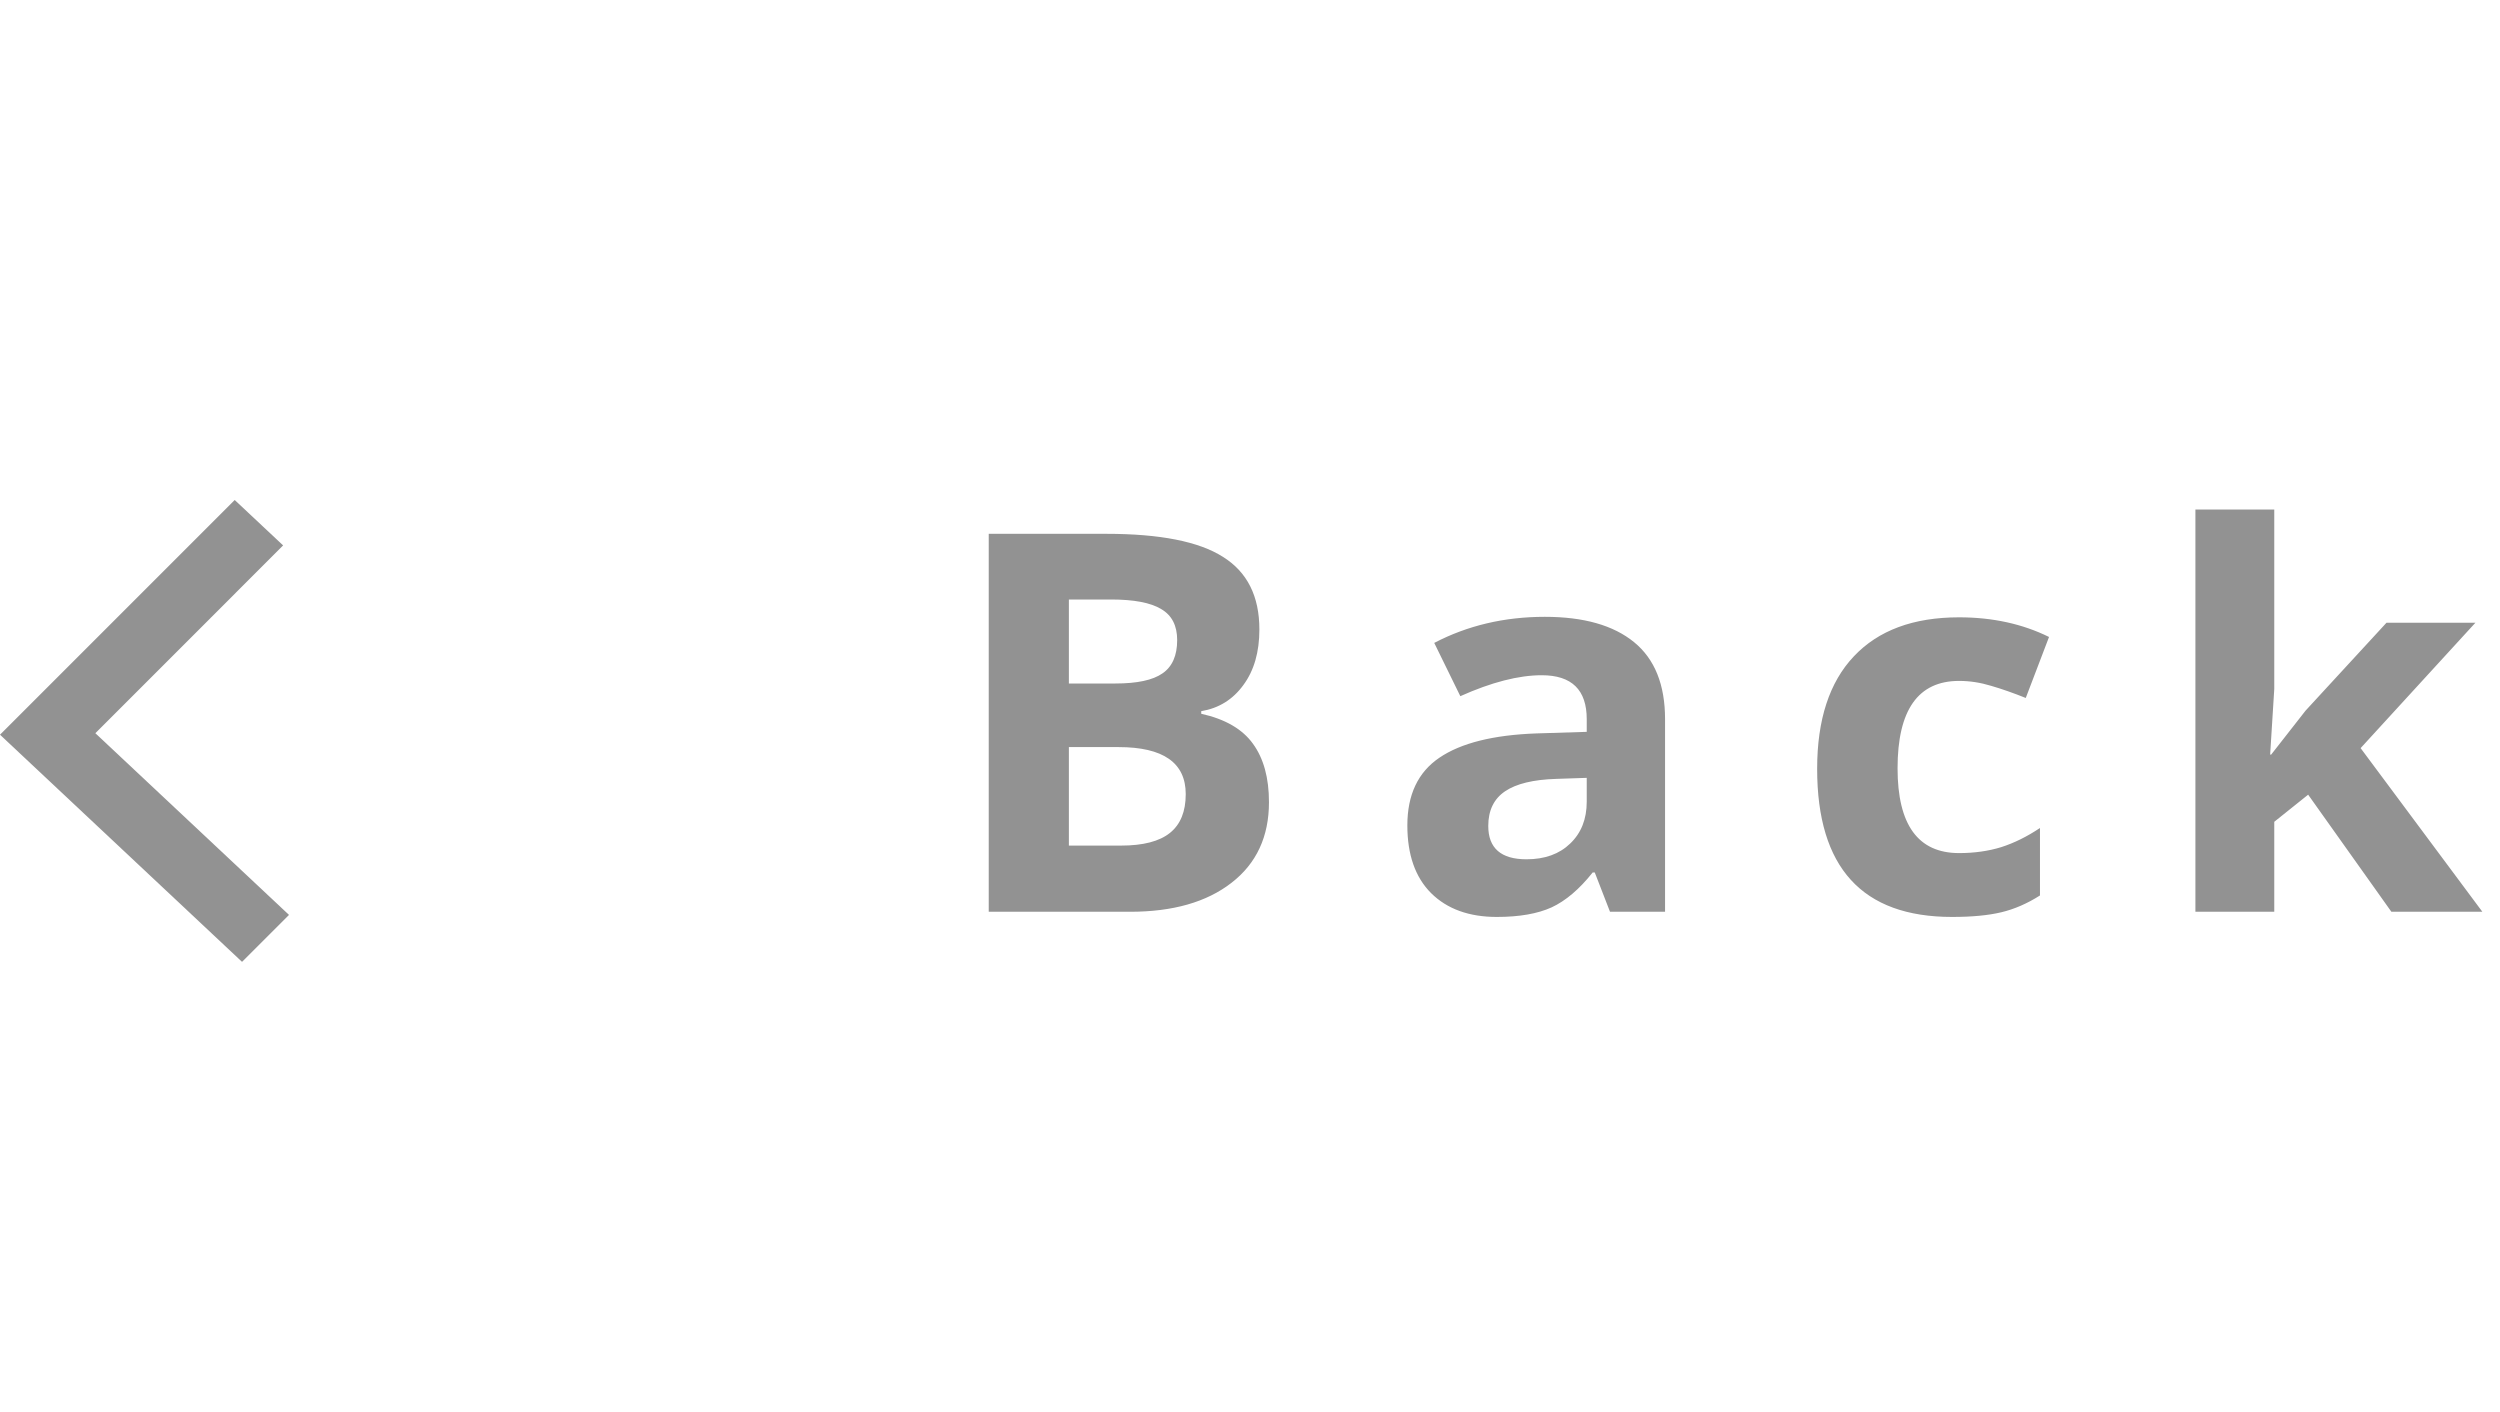
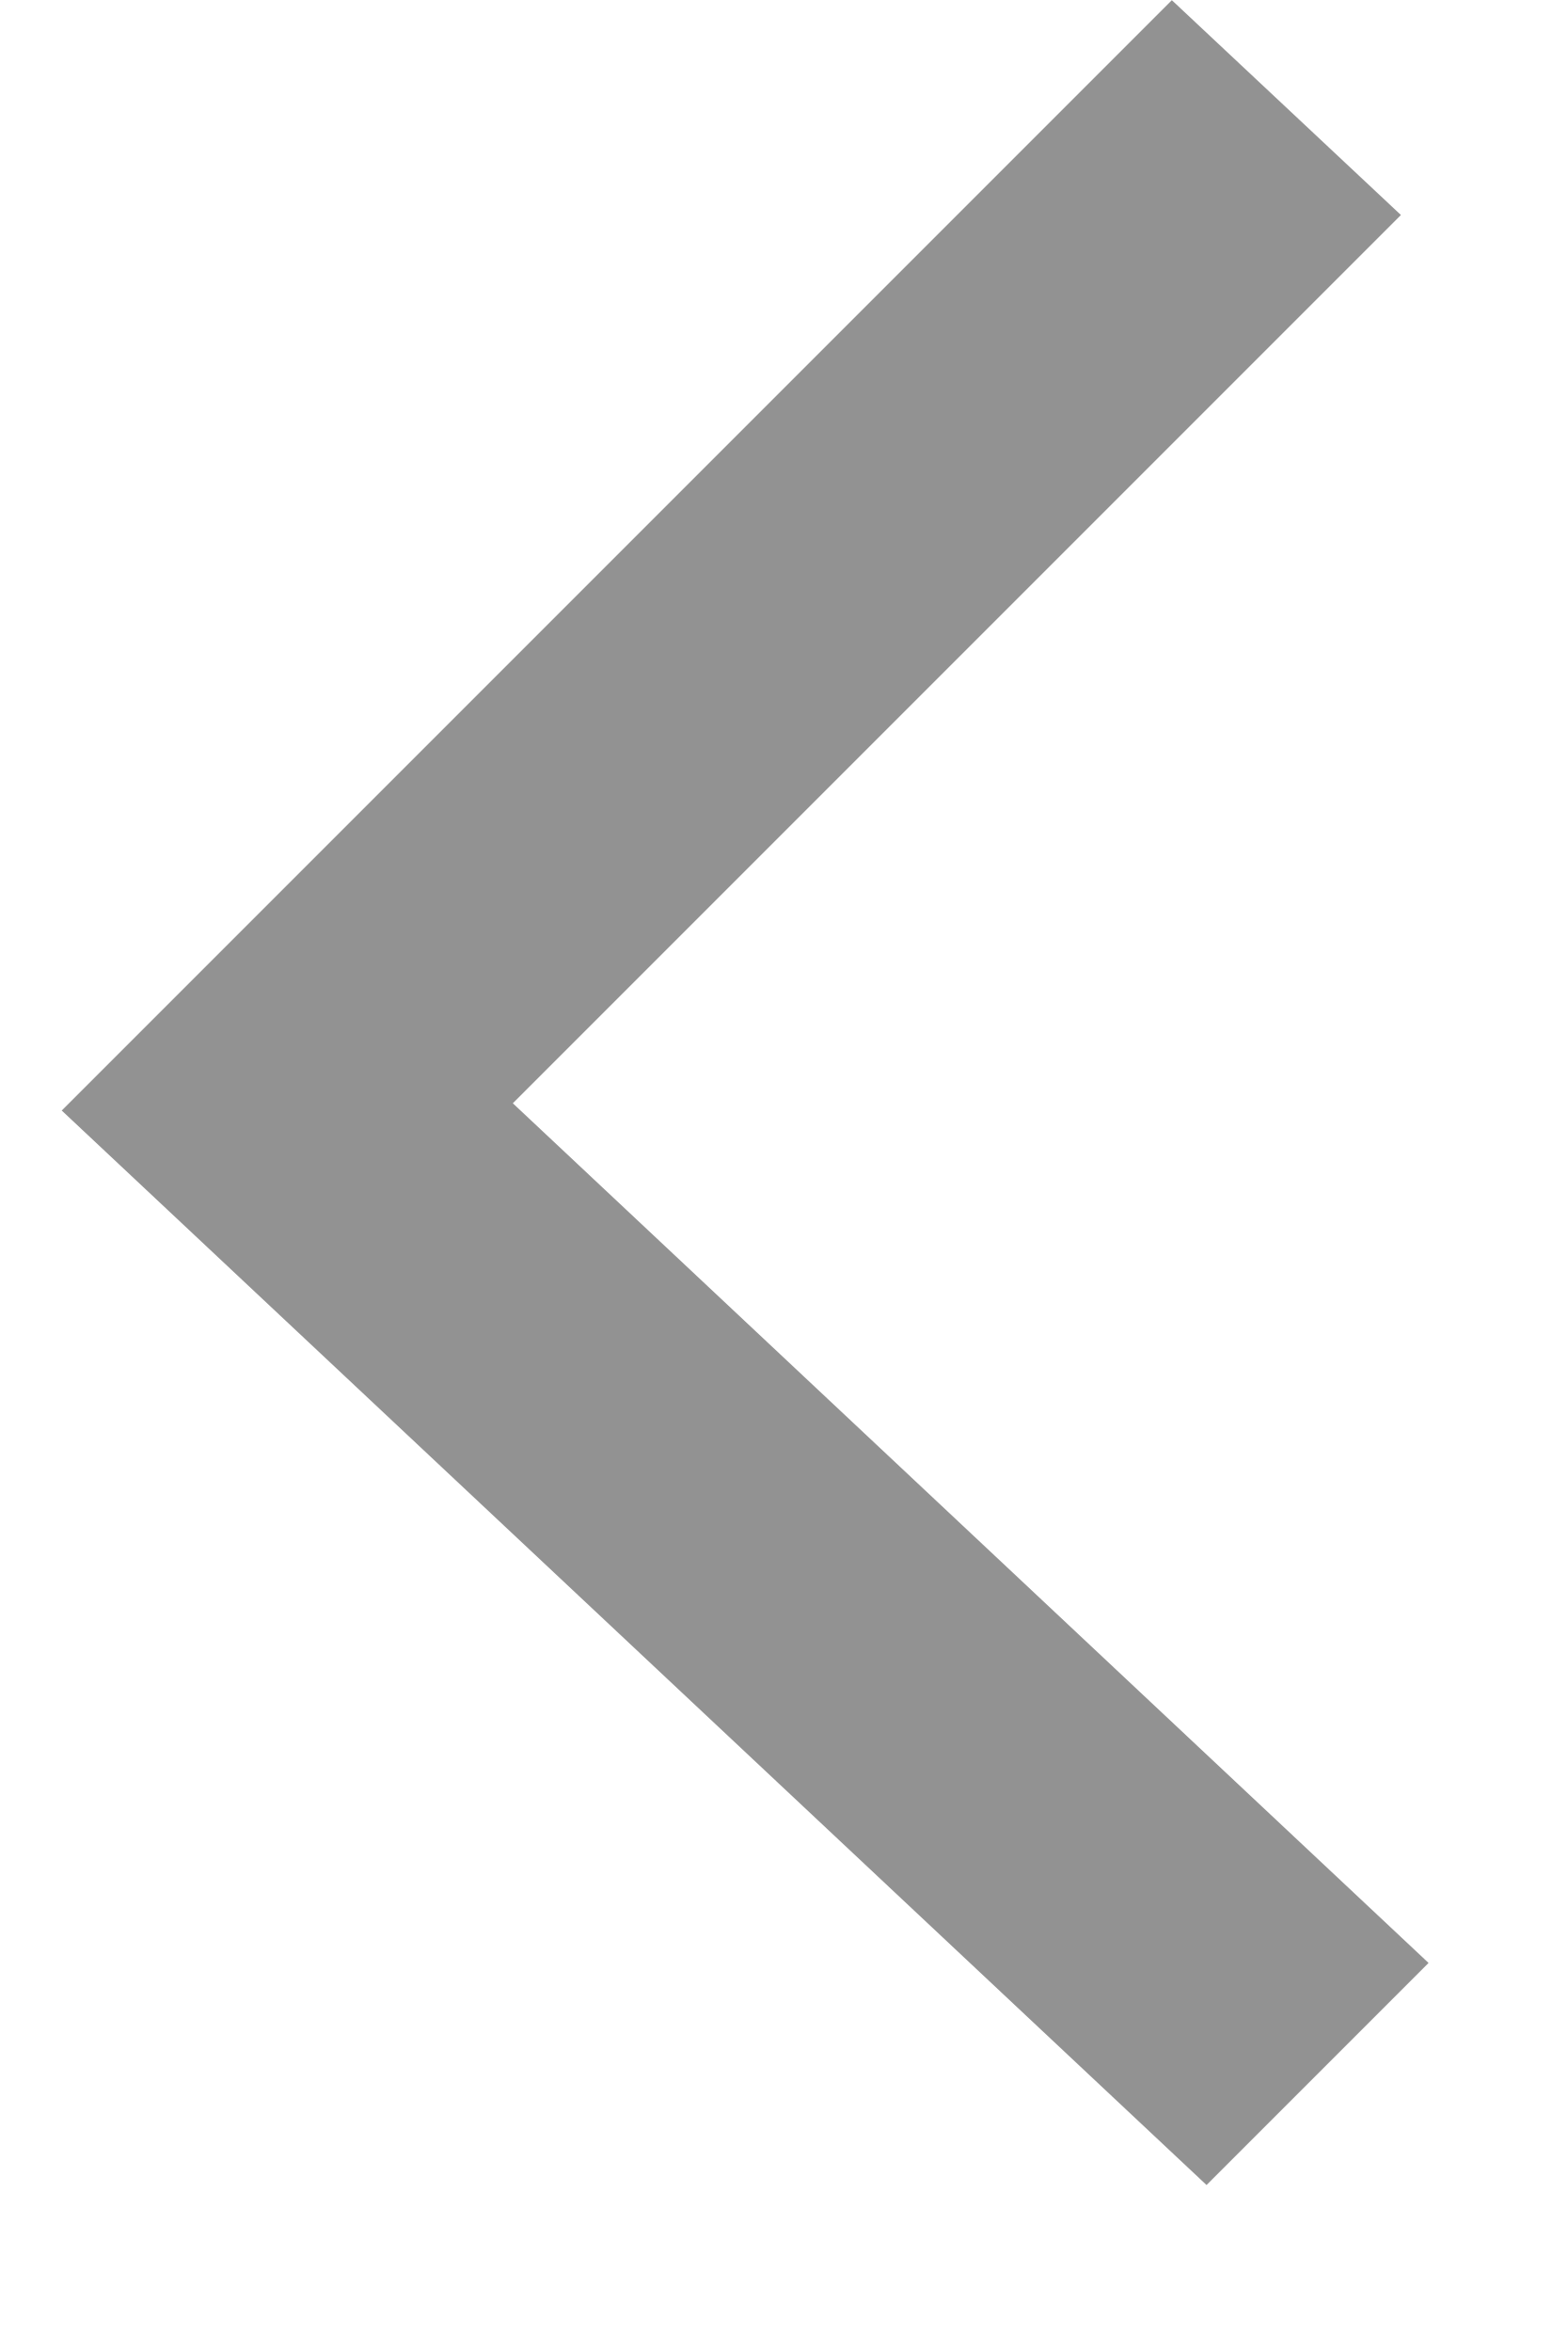
- <svg xmlns="http://www.w3.org/2000/svg" width="85" height="48" viewBox="0 0 85 48" fill="none">
-   <path d="M33.617 18.15H37.616C39.438 18.15 40.76 18.411 41.58 18.933C42.406 19.448 42.819 20.271 42.819 21.402C42.819 22.17 42.638 22.8 42.274 23.292C41.917 23.784 41.44 24.08 40.842 24.18V24.268C41.656 24.449 42.242 24.789 42.6 25.287C42.963 25.785 43.145 26.447 43.145 27.273C43.145 28.445 42.72 29.359 41.87 30.016C41.026 30.672 39.878 31 38.425 31H33.617V18.15ZM36.342 23.239H37.924C38.662 23.239 39.195 23.125 39.523 22.896C39.857 22.668 40.024 22.29 40.024 21.763C40.024 21.27 39.843 20.919 39.48 20.708C39.122 20.491 38.554 20.383 37.774 20.383H36.342V23.239ZM36.342 25.401V28.75H38.117C38.867 28.75 39.421 28.606 39.778 28.319C40.136 28.032 40.315 27.593 40.315 27.001C40.315 25.935 39.553 25.401 38.029 25.401H36.342ZM54.74 31L54.222 29.664H54.151C53.7 30.232 53.234 30.628 52.754 30.851C52.279 31.067 51.658 31.176 50.891 31.176C49.947 31.176 49.203 30.906 48.658 30.367C48.119 29.828 47.85 29.061 47.85 28.064C47.85 27.021 48.213 26.254 48.94 25.762C49.672 25.264 50.773 24.988 52.244 24.936L53.949 24.883V24.452C53.949 23.456 53.44 22.958 52.42 22.958C51.635 22.958 50.712 23.195 49.651 23.67L48.764 21.859C49.895 21.268 51.148 20.972 52.525 20.972C53.844 20.972 54.855 21.259 55.558 21.833C56.261 22.407 56.612 23.28 56.612 24.452V31H54.74ZM53.949 26.447L52.912 26.482C52.133 26.506 51.553 26.646 51.172 26.904C50.791 27.162 50.601 27.555 50.601 28.082C50.601 28.838 51.034 29.216 51.901 29.216C52.523 29.216 53.018 29.037 53.387 28.68C53.762 28.322 53.949 27.848 53.949 27.256V26.447ZM66.371 31.176C63.312 31.176 61.783 29.497 61.783 26.14C61.783 24.47 62.199 23.195 63.031 22.316C63.863 21.432 65.056 20.989 66.608 20.989C67.745 20.989 68.765 21.212 69.667 21.657L68.876 23.731C68.454 23.561 68.061 23.424 67.698 23.318C67.335 23.207 66.972 23.151 66.608 23.151C65.214 23.151 64.517 24.142 64.517 26.122C64.517 28.044 65.214 29.005 66.608 29.005C67.124 29.005 67.602 28.938 68.041 28.803C68.481 28.662 68.92 28.445 69.359 28.152V30.446C68.926 30.722 68.486 30.912 68.041 31.018C67.602 31.123 67.045 31.176 66.371 31.176ZM77.22 25.656L78.389 24.162L81.14 21.174H84.163L80.261 25.436L84.4 31H81.307L78.477 27.019L77.325 27.941V31H74.644V17.324H77.325V23.424L77.185 25.656H77.22Z" fill="#929292" />
-   <path d="M9.626 18.544L7.98 17L3.99 20.99L-0 24.98L4.115 28.842L8.229 32.703L9.826 31.107L3.242 24.929L9.626 18.544Z" fill="#929292" />
+ <svg xmlns="http://www.w3.org/2000/svg" width="8" height="12" viewBox="0 0 8 12" fill="none">
+   <path d="M7.149 1.097L5.98 0.001L3.148 2.833L0.315 5.666L3.236 8.407L6.157 11.148L7.29 10.015L2.617 5.629L7.149 1.097Z" fill="#929292" />
</svg>
